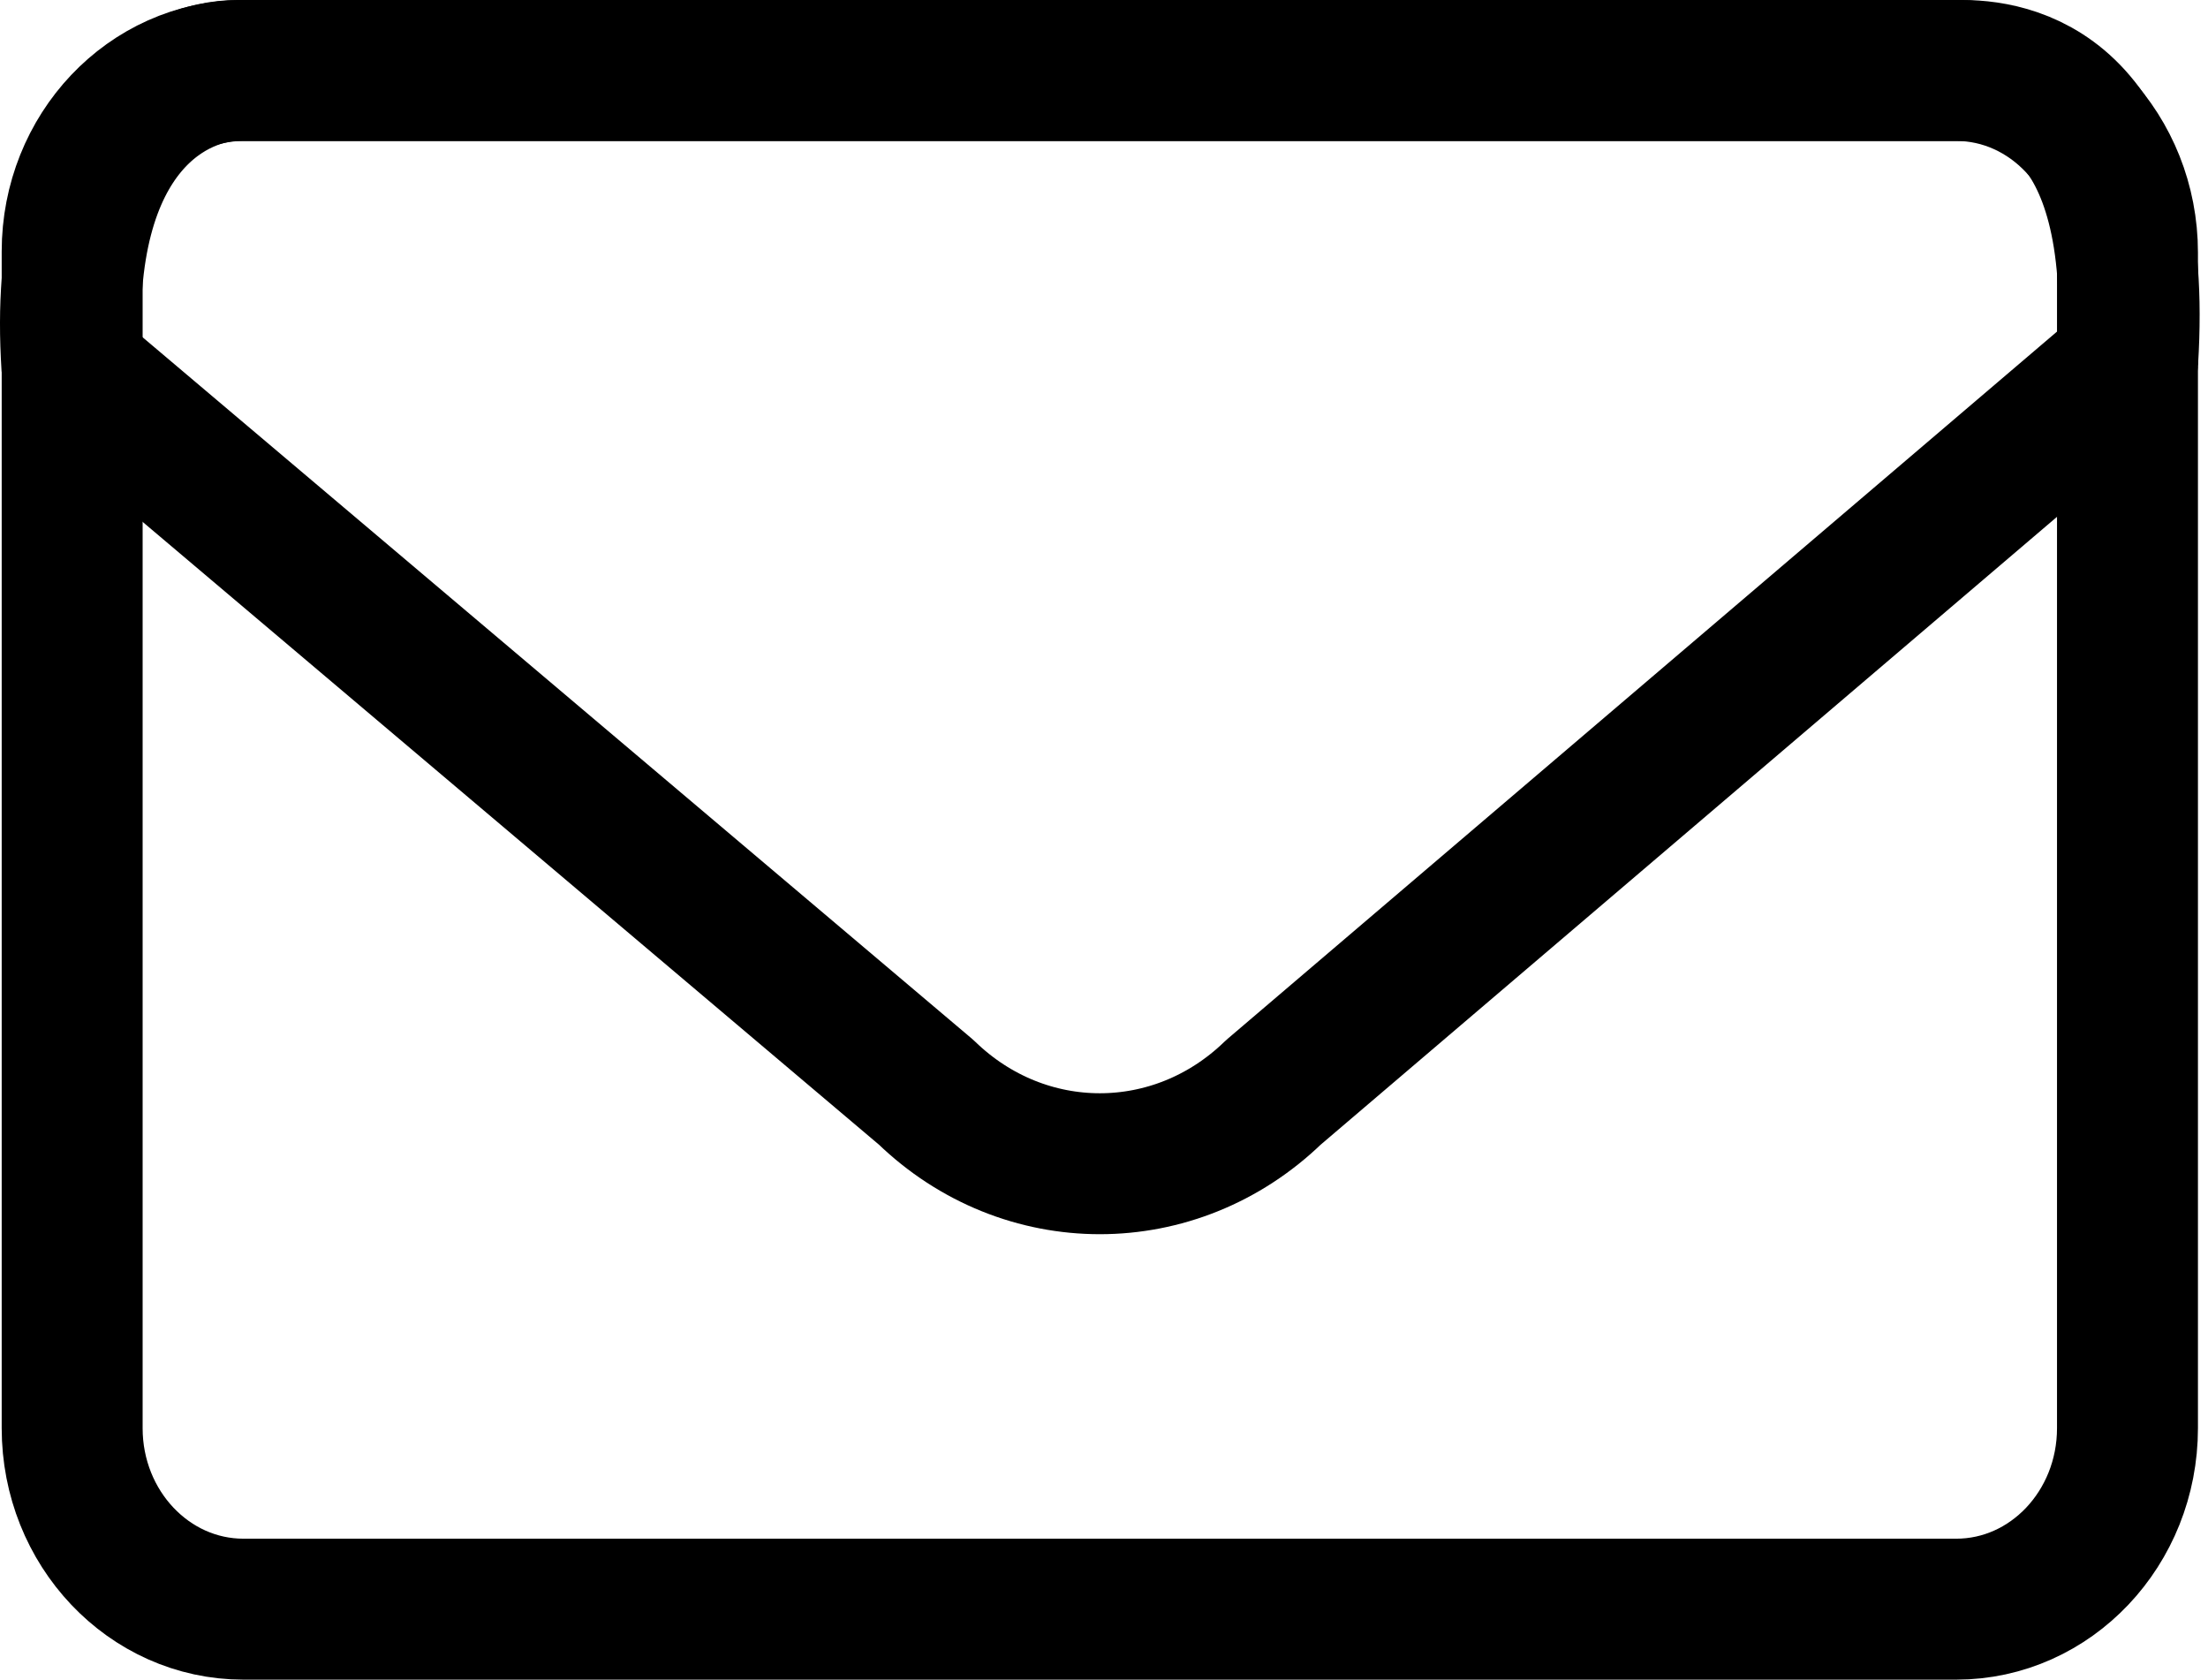
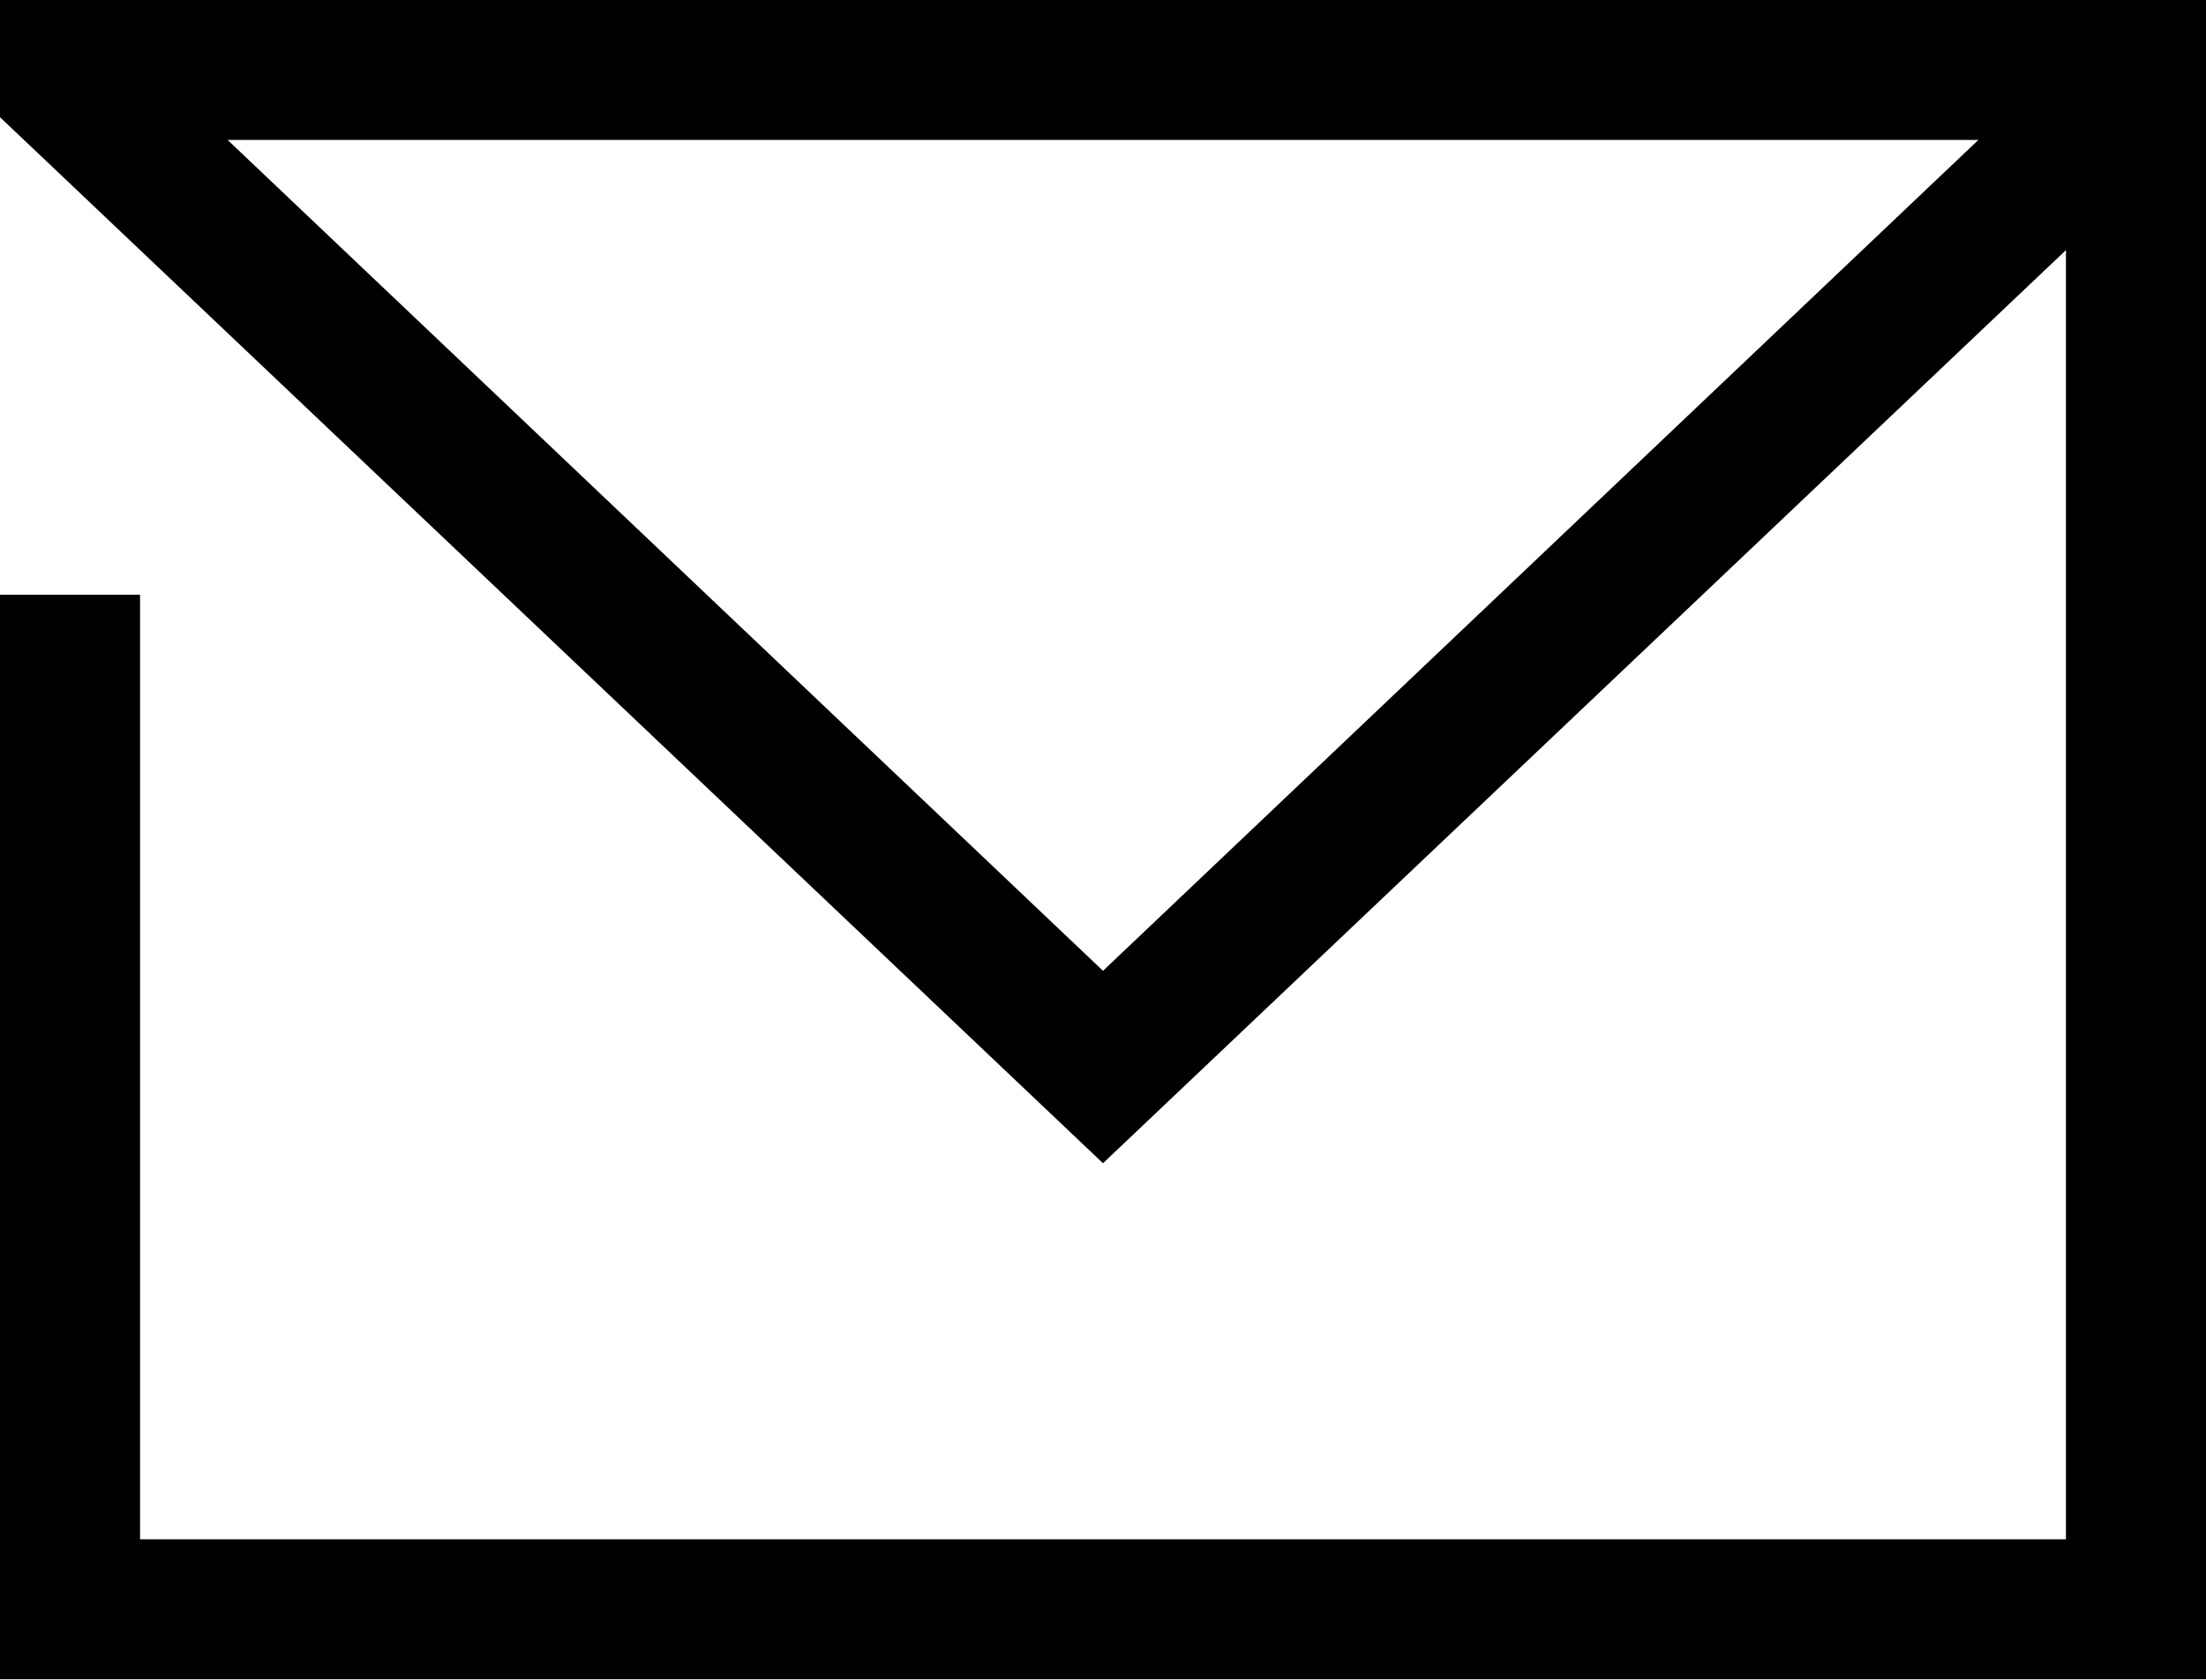
- <svg xmlns="http://www.w3.org/2000/svg" width="188" height="143" viewBox="0 0 188 143" fill="none">
-   <path d="M6.144 21.412C6.144 12.9 12.674 6 20.728 6H166.561C174.615 6 181.144 12.988 181.144 21.5V121.588C181.144 130.1 174.615 137 166.561 137H20.728C12.674 137 6.144 130.1 6.144 121.588V21.412Z" stroke="black" stroke-width="12" stroke-linejoin="round" />
-   <path d="M6.386 31.704C6.231 31.573 6.136 31.379 6.122 31.178C4.753 10.454 15.241 6 20.203 6H167.085C172.049 6 182.543 8.476 181.165 30.677C181.153 30.878 181.058 31.074 180.904 31.205L108.426 93C100.063 101.102 87.226 101.102 78.863 93L6.386 31.704Z" stroke="black" stroke-width="12" stroke-linejoin="round" />
+ <svg xmlns="http://www.w3.org/2000/svg" width="222" height="169" viewBox="0 0 222 169" fill="currentColor">
+   <path d="M222 0H0V11.795L111 117.068L207.905 25.174V154.917H14.095V59.854H0V169H222V0ZM111 97.703L22.905 14.083H199.095L111 97.703Z" fill="currentColor" />
</svg>
